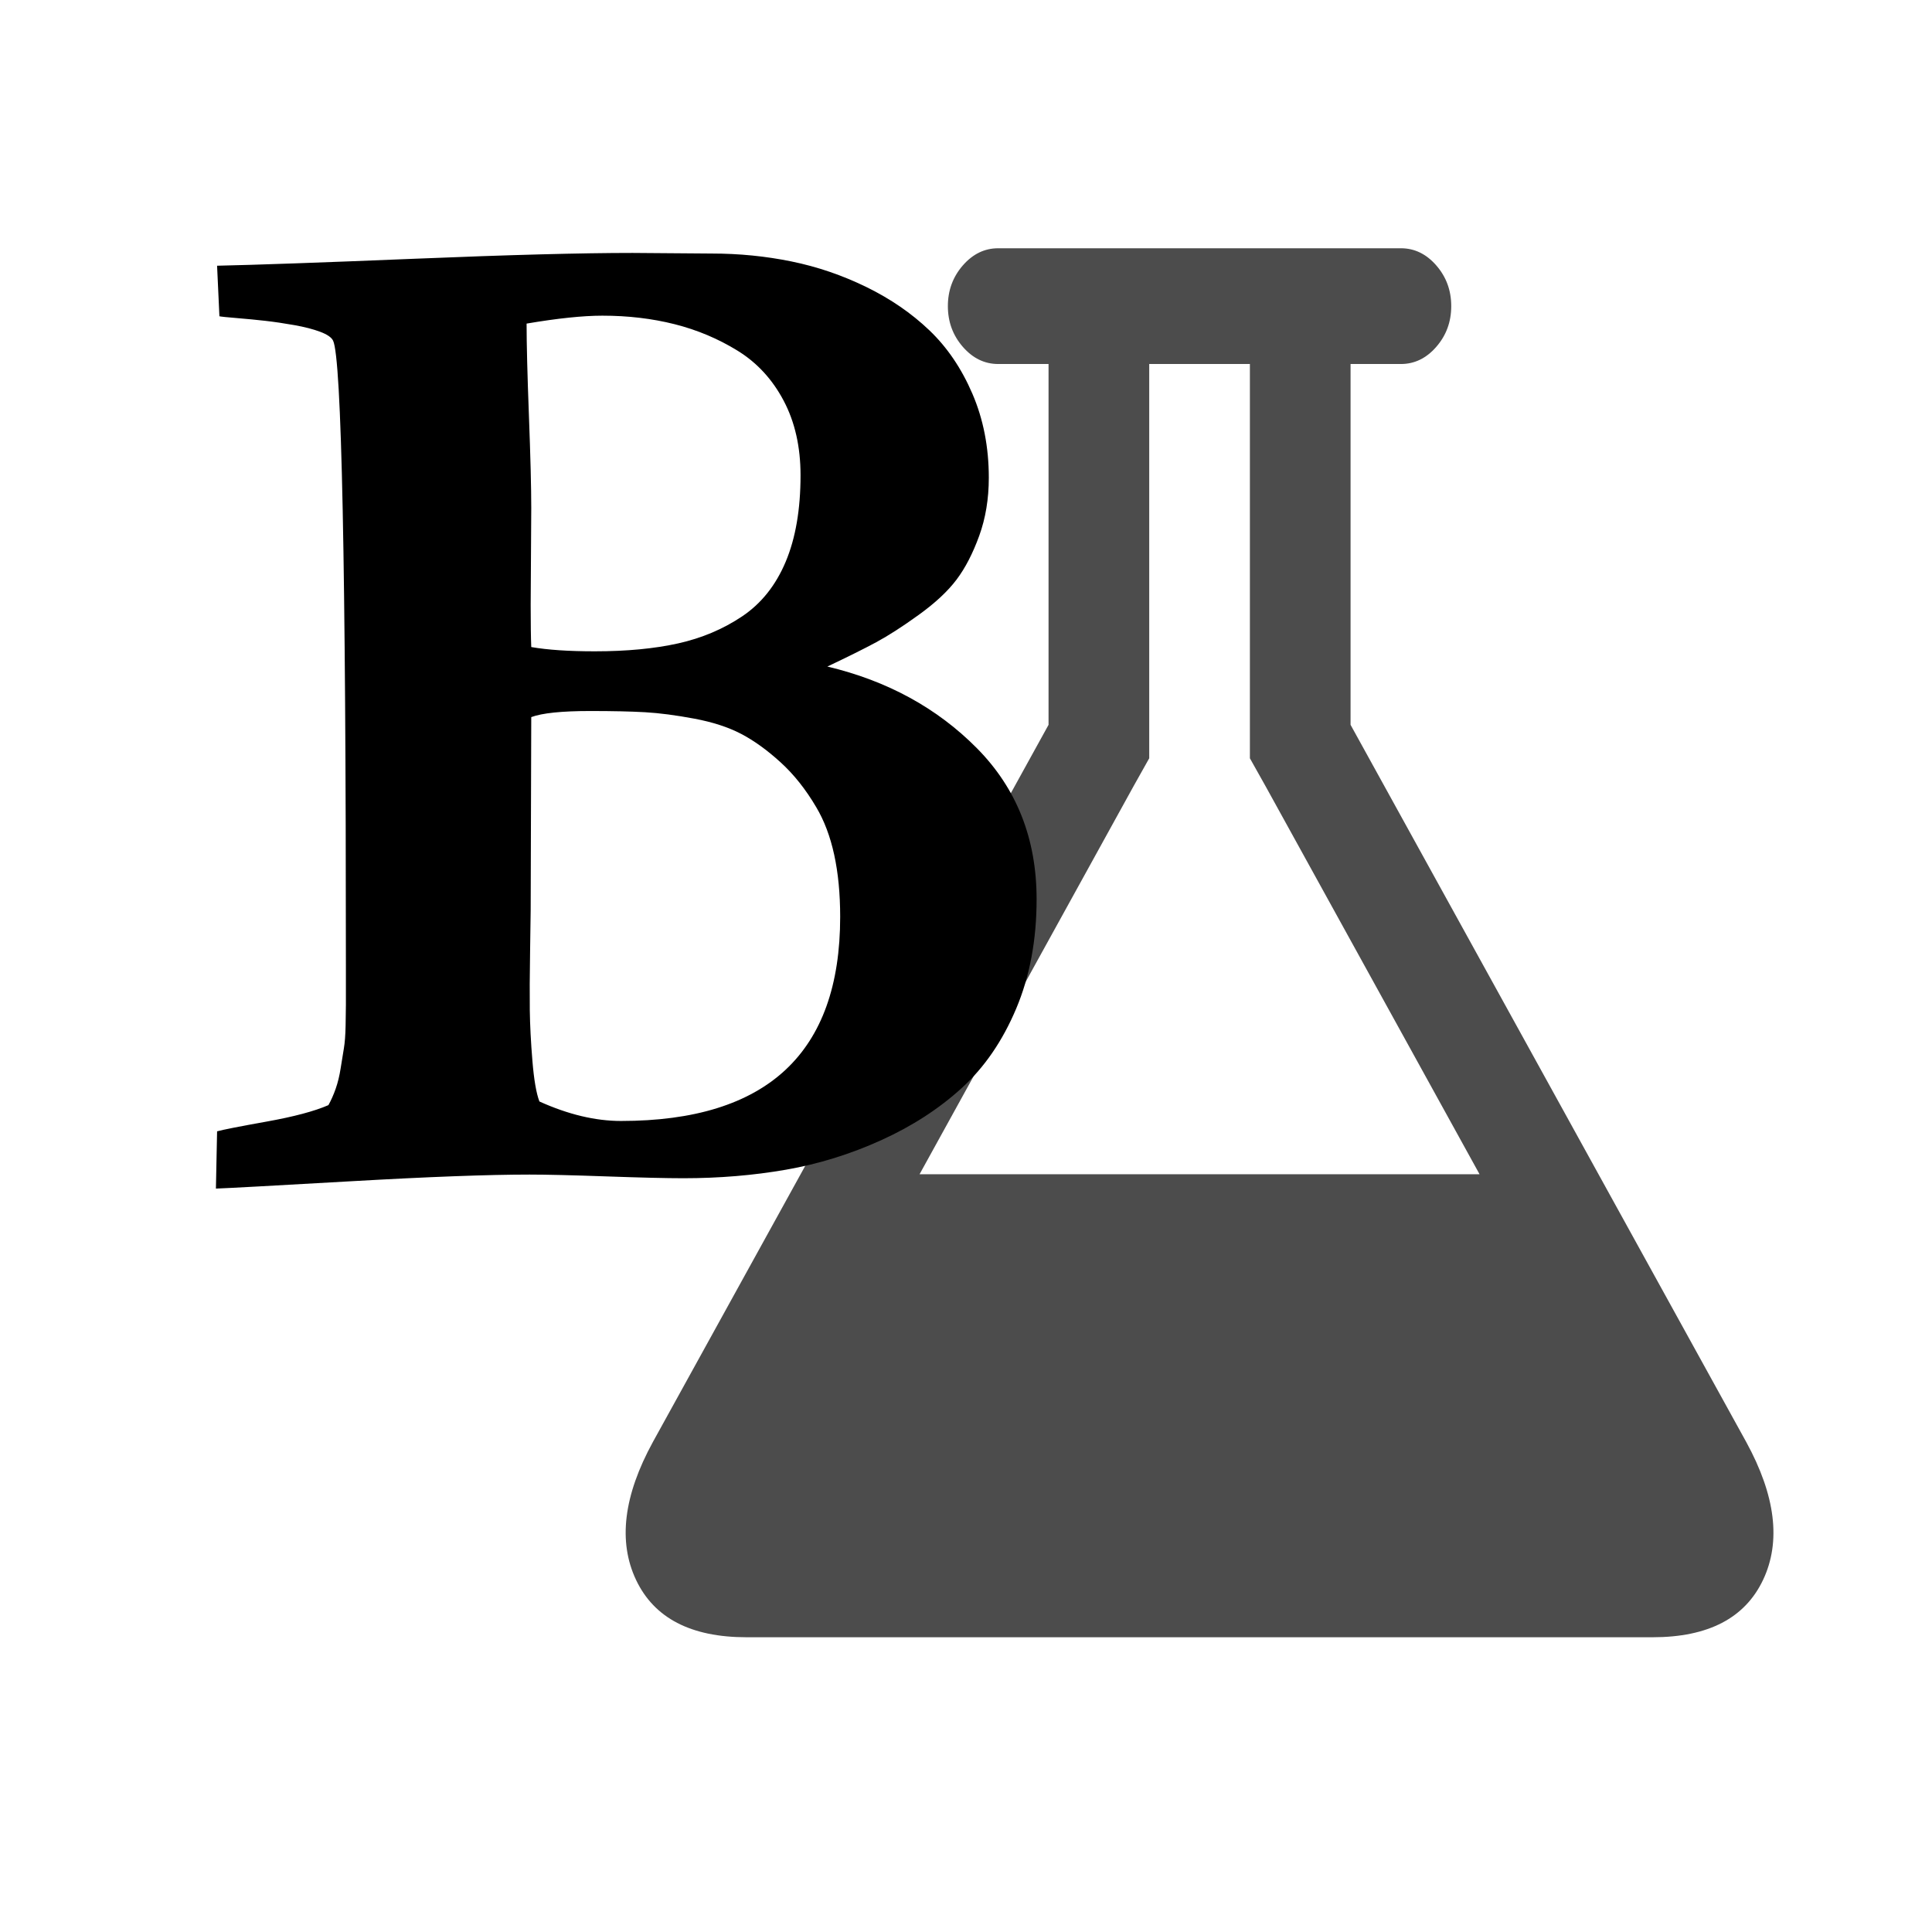
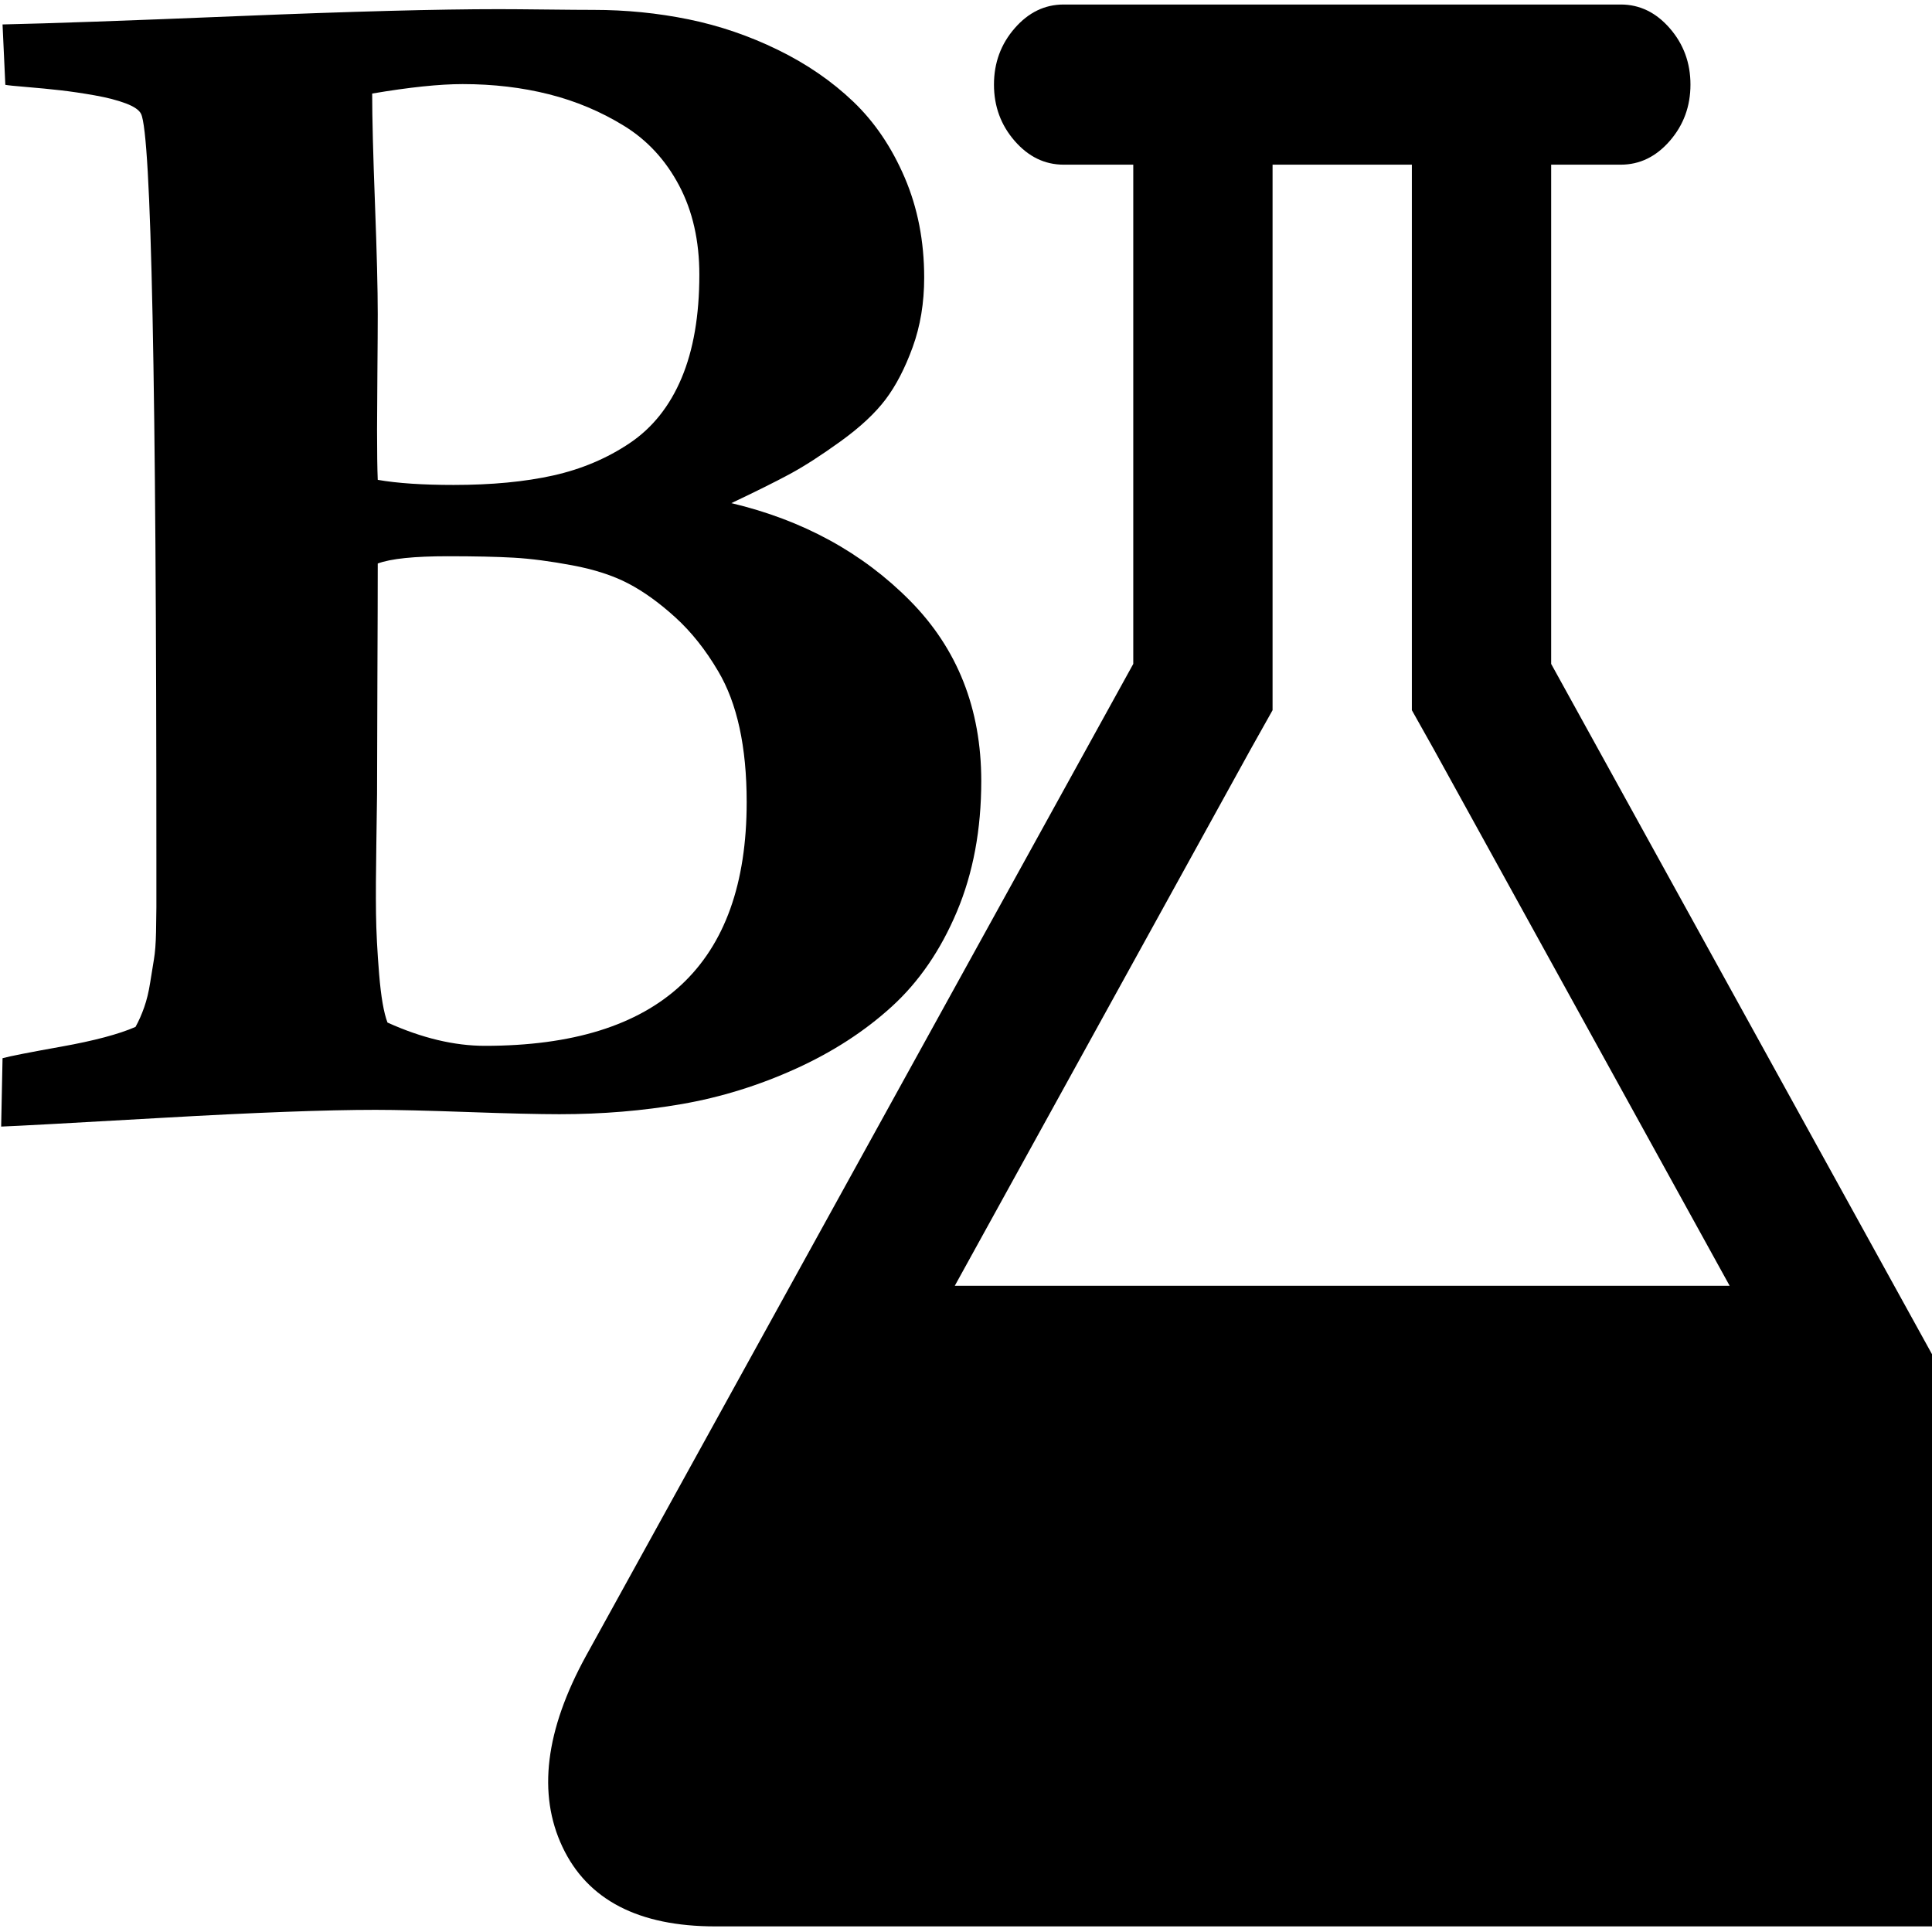
<svg xmlns="http://www.w3.org/2000/svg" width="1000mm" height="1000mm" viewBox="0 0 3543.307 3543.307" id="svg2" version="1.1">
  <defs id="defs4">
    <marker orient="auto" refY="0.0" refX="0.0" id="Arrow1Lstart" style="overflow:visible">
      <path id="path4453" d="M 0.0,0.0 L 5.0,-5.0 L -12.5,0.0 L 5.0,5.0 L 0.0,0.0 z " style="fill-rule:evenodd;stroke:none;stroke-width:1pt;stroke-opacity:1;fill:#000000;fill-opacity:1" transform="scale(0.8) translate(12.5,0)" />
    </marker>
  </defs>
  <g id="layer1" transform="translate(0,2490.945)">
-     <path id="path4970" d="m 3202.524,153.559 q 80.779,147.605 31.013,252.919 -49.766,105.314 -202.669,105.314 l -1661.738,0 q -152.903,0 -202.669,-105.314 -49.766,-105.314 31.013,-252.919 l 725.568,-1315.176 0,-661.734 -92.319,0 q -37.505,0 -64.912,-31.511 -27.407,-31.511 -27.407,-74.632 0,-43.121 27.407,-74.632 27.407,-31.511 64.912,-31.511 l 738.55,0 q 37.505,0 64.912,31.511 27.407,31.511 27.407,74.632 0,43.12 -27.407,74.632 -27.407,31.511 -64.912,31.511 l -92.319,0 0,661.734 z M 2078.832,-1048.841 l -392.355,711.489 1027.047,0 -392.355,-711.489 -28.85,-51.413 0,-723.098 -184.638,0 0,723.098 z" style="opacity:0.7" />
-     <path id="path5189" d="m 989.291,-470.824 q 79.105,35.75 149.659,35.75 401.942,0 401.942,-374.258 0,-127.359 -43.829,-201.094 -28.863,-49.156 -65.743,-82.672 -36.88,-33.516 -72.157,-51.949 -35.277,-18.434 -86.054,-27.93 -50.777,-9.496 -89.796,-11.73 -39.018,-2.234 -101.02,-2.234 -78.036,0 -107.968,11.172 0,59.211 -0.534,177.633 -0.534,118.422 -0.534,176.516 0,8.938 -1.069,75.41 -1.069,66.473 -0.534,107.809 0.534,41.336 4.81,93.285 4.276,51.949 12.828,74.293 z m -14.966,-833.422 q 44.898,7.82 116.52,7.82 87.657,0 152.866,-14.523 65.209,-14.524 117.589,-49.715 52.381,-35.191 79.64,-99.988 27.259,-64.797 27.259,-158.641 0,-78.203 -31.001,-136.855 -31.001,-58.652 -84.451,-91.609 -53.45,-32.957 -115.451,-48.598 -62.002,-15.641 -132.555,-15.641 -53.45,0 -138.969,14.523 0,55.859 4.276,168.695 4.276,112.836 4.276,169.812 0,30.164 -0.534,89.375 -0.534,59.211 -0.534,88.258 0,51.391 1.069,77.086 z m -578.325,993.18 2.138,-105.016 q 16.035,-4.469 90.864,-17.875 74.83,-13.406 113.313,-30.164 7.483,-13.406 13.362,-30.164 5.879,-16.758 9.086,-37.426 3.207,-20.668 5.879,-36.309 2.672,-15.641 3.207,-41.895 0.534,-26.254 0.534,-37.984 l 0,-73.176 q 0,-1097.078 -23.518,-1145.117 -4.276,-8.938 -23.518,-16.199 -19.242,-7.262 -47.57,-12.289 -28.328,-5.027 -52.915,-7.82 -24.587,-2.793 -51.846,-5.027 -27.259,-2.234 -32.604,-3.352 l -4.276,-92.727 q 104.761,-2.234 363.458,-12.848 258.696,-10.613 398.735,-10.613 24.587,0 73.226,0.559 48.639,0.559 72.157,0.559 74.829,0 145.918,14.523 71.088,14.524 137.366,46.922 66.278,32.398 115.451,79.32 49.174,46.922 79.106,116.746 29.932,69.824 29.932,153.613 0,58.094 -17.638,106.691 -17.638,48.598 -41.691,80.438 -24.052,31.84 -68.95,64.238 -44.898,32.398 -78.037,50.273 -33.139,17.875 -89.795,44.688 164.625,39.102 274.197,149.703 109.572,110.602 109.572,277.062 0,111.719 -37.415,200.535 -37.415,88.816 -99.951,145.793 -62.536,56.977 -147.521,95.52 -84.985,38.543 -174.78,54.184 -89.795,15.641 -188.143,15.641 -47.036,0 -141.107,-3.352 -94.072,-3.352 -141.107,-3.352 -113.313,0 -328.181,12.289 -214.868,12.289 -246.938,13.406 z" />
+     <path id="path4970" d="m 3848.782,546.415 q 111.77,204.234 42.912,349.951 -68.858,145.717 -280.423,145.717 H 1312.006 q -211.564,0 -280.423,-145.717 -68.858,-145.717 42.912,-349.951 l 1003.933,-1819.745 v -915.609 h -127.737 q -51.893,0 -89.815,-43.6 -37.922,-43.6 -37.922,-103.264 0,-59.664 37.922,-103.264 37.922,-43.6 89.815,-43.6 h 1021.896 q 51.893,0 89.815,43.6 37.922,43.6 37.922,103.264 0,59.664 -37.922,103.264 -37.922,43.6 -89.815,43.6 h -127.737 v 915.609 z m -1554.798,-1663.701 -542.882,984.452 h 1421.074 l -542.882,-984.452 -39.918,-71.138 v -1000.515 h -255.474 v 1000.515 z" style="opacity:1;stroke-width:1.384" />
+     <path id="path5189" d="m 710.661,-615.577 q 94.472,42.695 178.732,42.695 480.023,0 480.023,-446.961 0,-152.1 -52.343,-240.158 -34.47,-58.705 -78.514,-98.732 -44.045,-40.026 -86.174,-62.041 -42.13,-22.014 -102.771,-33.355 -60.641,-11.341 -107.239,-14.009 -46.598,-2.668 -120.644,-2.668 -93.196,0 -128.942,13.342 0,70.713 -0.638,212.14 -0.638,141.427 -0.638,210.805 0,10.674 -1.277,90.059 -1.277,79.386 -0.638,128.752 0.638,49.366 5.745,111.407 5.107,62.041 15.32,88.725 z m -17.873,-995.323 q 53.619,9.339 139.155,9.339 104.686,0 182.562,-17.345 77.876,-17.345 140.432,-59.373 62.556,-42.028 95.111,-119.412 32.555,-77.384 32.555,-189.458 0,-93.395 -37.023,-163.441 -37.023,-70.046 -100.856,-109.405 -63.833,-39.359 -137.879,-58.038 -74.046,-18.679 -158.305,-18.679 -63.833,0 -165.965,17.345 0,66.711 5.107,201.466 5.107,134.755 5.107,202.8 0,36.024 -0.638,106.737 -0.638,70.713 -0.638,105.403 0,61.374 1.277,92.061 z M 2.117,-424.785 l 2.553,-125.416 q 19.15,-5.337 108.516,-21.347 89.366,-16.011 135.326,-36.024 8.937,-16.011 15.958,-36.024 7.022,-20.013 10.852,-44.696 3.83,-24.683 7.022,-43.362 3.192,-18.679 3.83,-50.033 0.638,-31.354 0.638,-45.363 v -87.391 q 0,-1310.197 -28.086,-1367.568 -5.107,-10.674 -28.086,-19.346 -22.98,-8.672 -56.811,-14.676 -33.831,-6.004 -63.194,-9.339 -29.363,-3.336 -61.918,-6.004 -32.555,-2.668 -38.938,-4.003 l -5.107,-110.74 Q 129.782,-2448.785 438.733,-2461.46 q 308.951,-12.675 476.193,-12.675 29.363,0 87.451,0.667 58.088,0.667 86.174,0.667 89.366,0 174.263,17.345 84.898,17.345 164.05,56.037 79.153,38.692 137.879,94.729 58.726,56.037 94.472,139.425 35.746,83.388 35.746,183.454 0,69.379 -21.065,127.417 -21.065,58.038 -49.789,96.063 -28.725,38.025 -82.344,76.717 -53.62,38.692 -93.196,60.039 -39.576,21.347 -107.239,53.368 196.605,46.697 327.462,178.785 130.857,132.087 130.857,330.885 0,133.421 -44.683,239.491 -44.683,106.07 -119.367,174.115 -74.684,68.045 -176.179,114.075 -101.494,46.03 -208.733,64.709 -107.239,18.679 -224.691,18.679 -56.173,0 -168.519,-4.003 -112.346,-4.003 -168.518,-4.003 -135.326,0 -391.933,14.676 -256.608,14.676 -294.908,16.011 z" style="stroke-width:1.194" />
  </g>
</svg>
